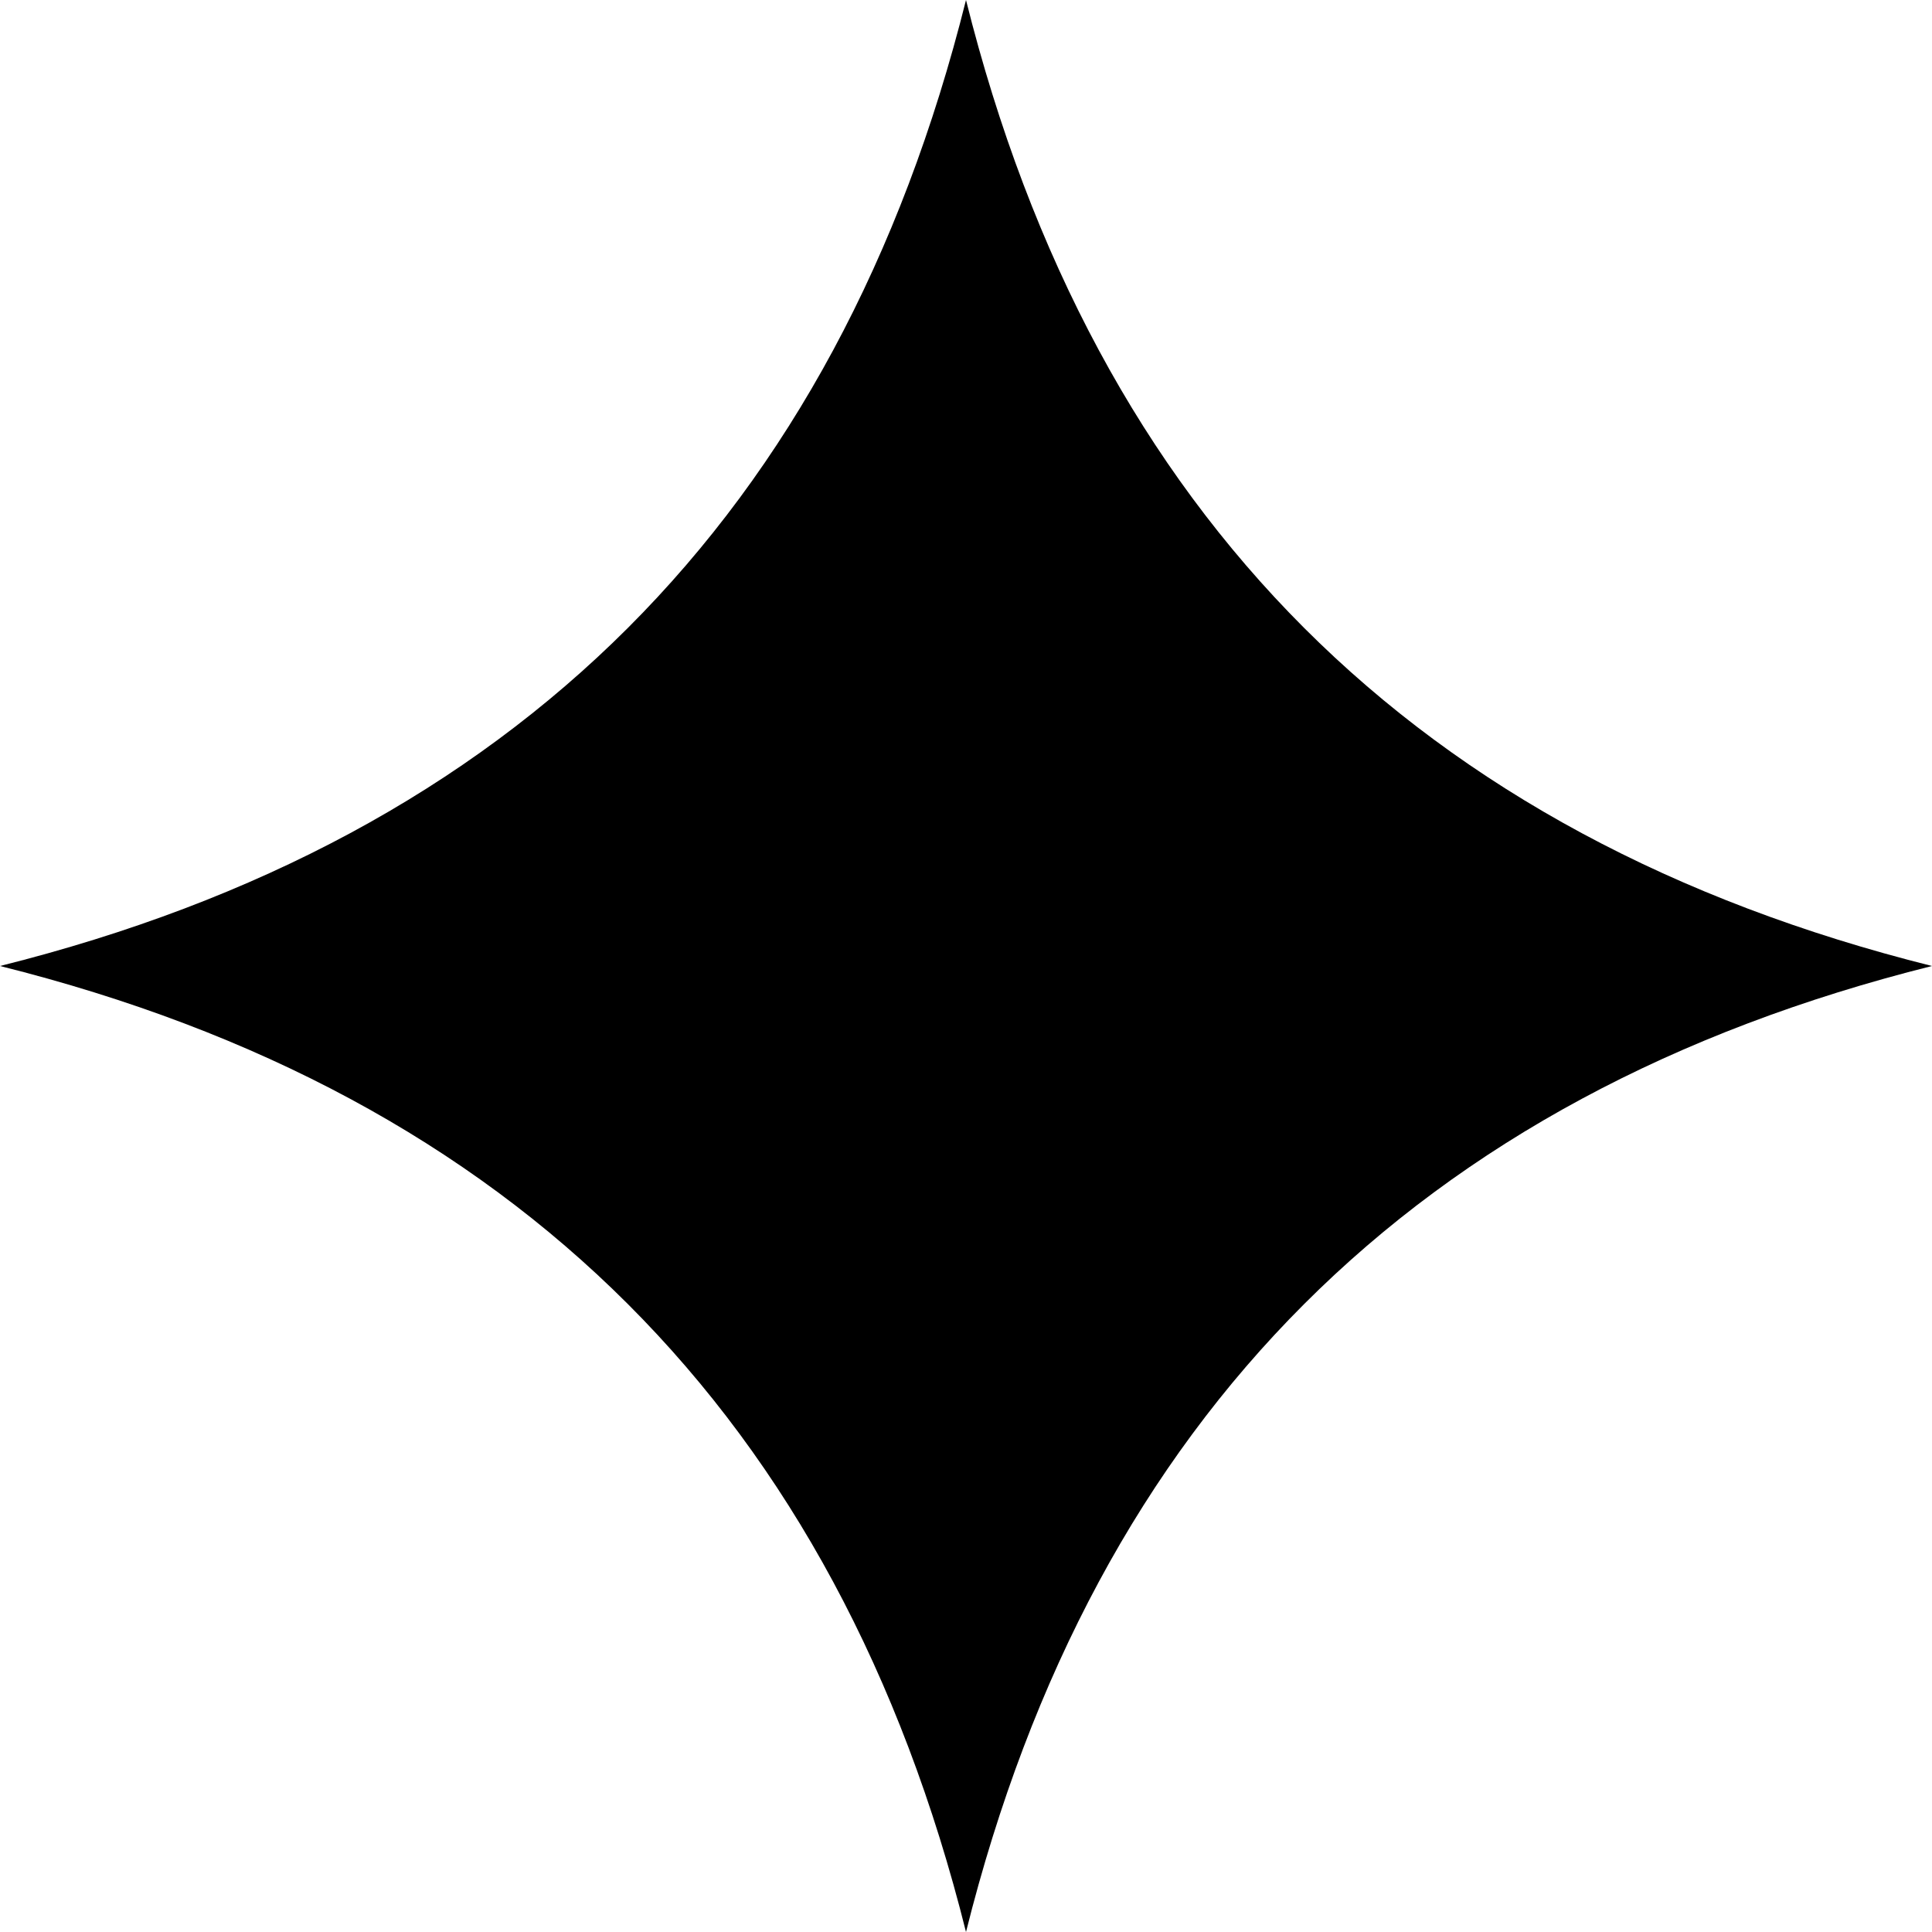
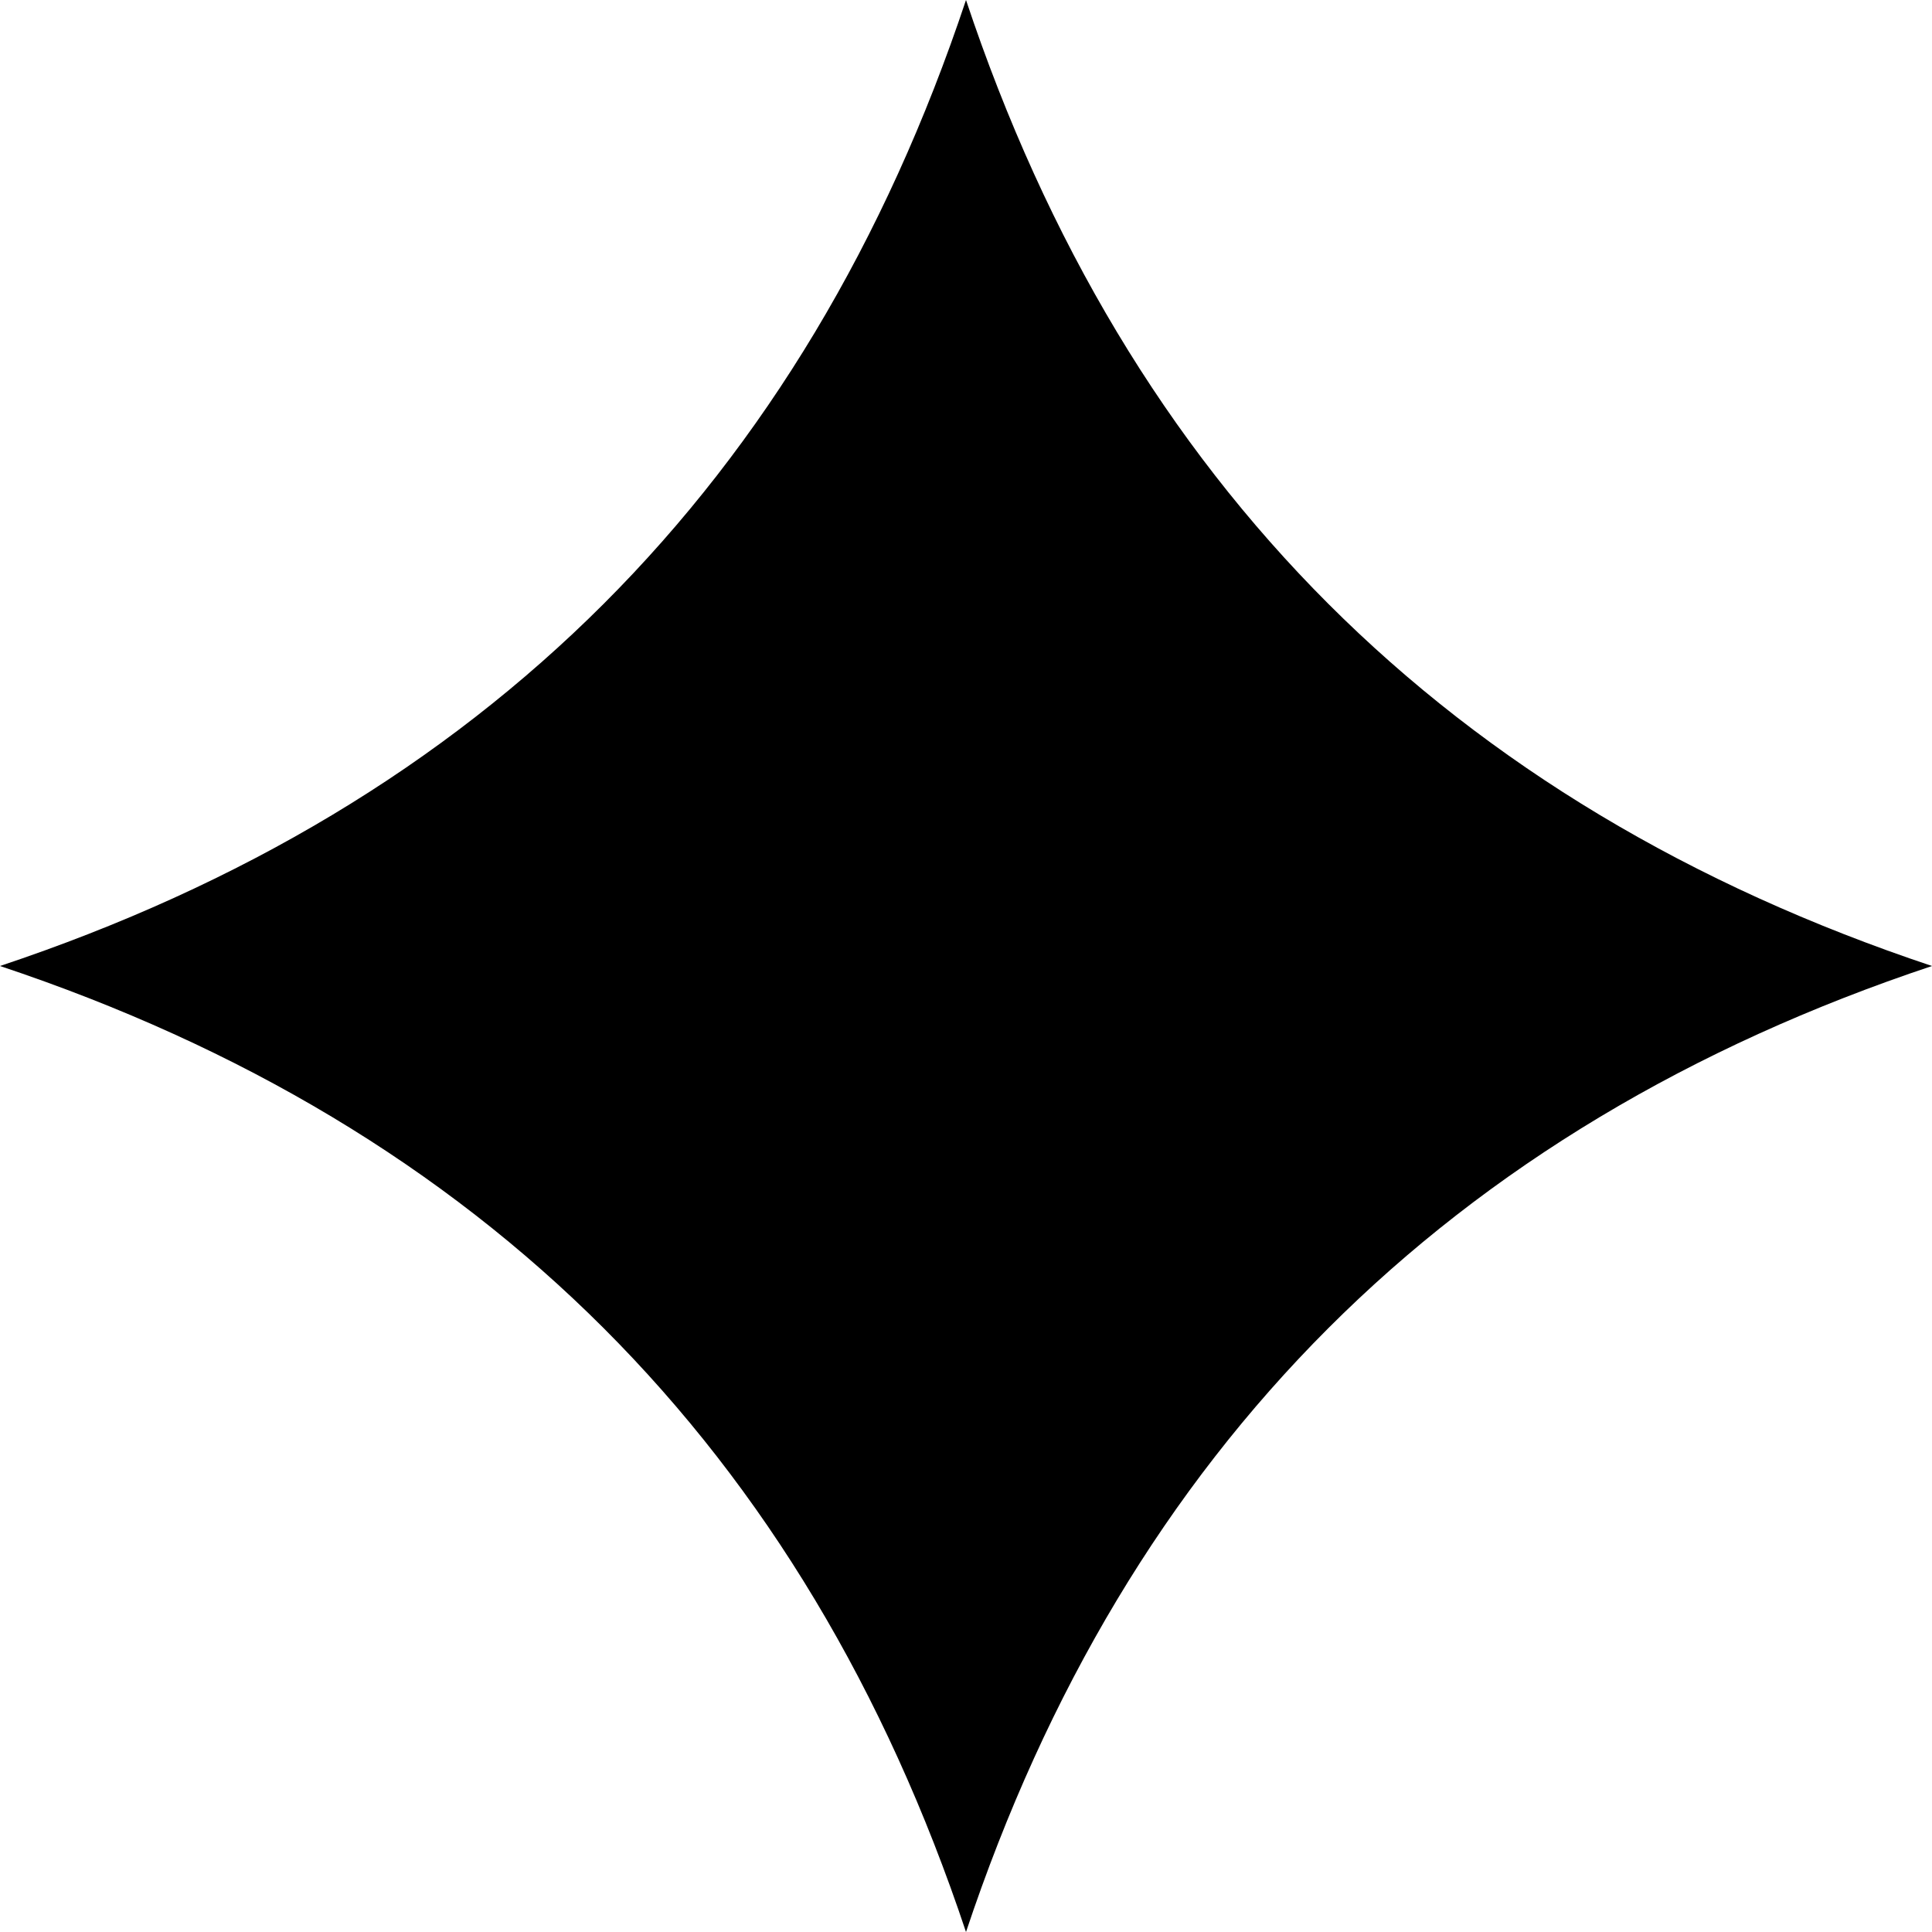
<svg xmlns="http://www.w3.org/2000/svg" viewBox="0 0 56 56" fill="none" role="img" aria-label="AstraPost">
-   <path d="M28.0 0 Q33.6 22.4 56 28.0 Q33.6 33.6 28.0 56 Q22.4 33.6 0 28.0 Q22.4 22.4 28.0 0 Z" fill="currentColor" />
+   <path d="M28 0 Q35 21 56 28 Q35 35 28 56 Q21 35 0 28 Q21 21 28 0 Z" fill="currentColor" />
</svg>
